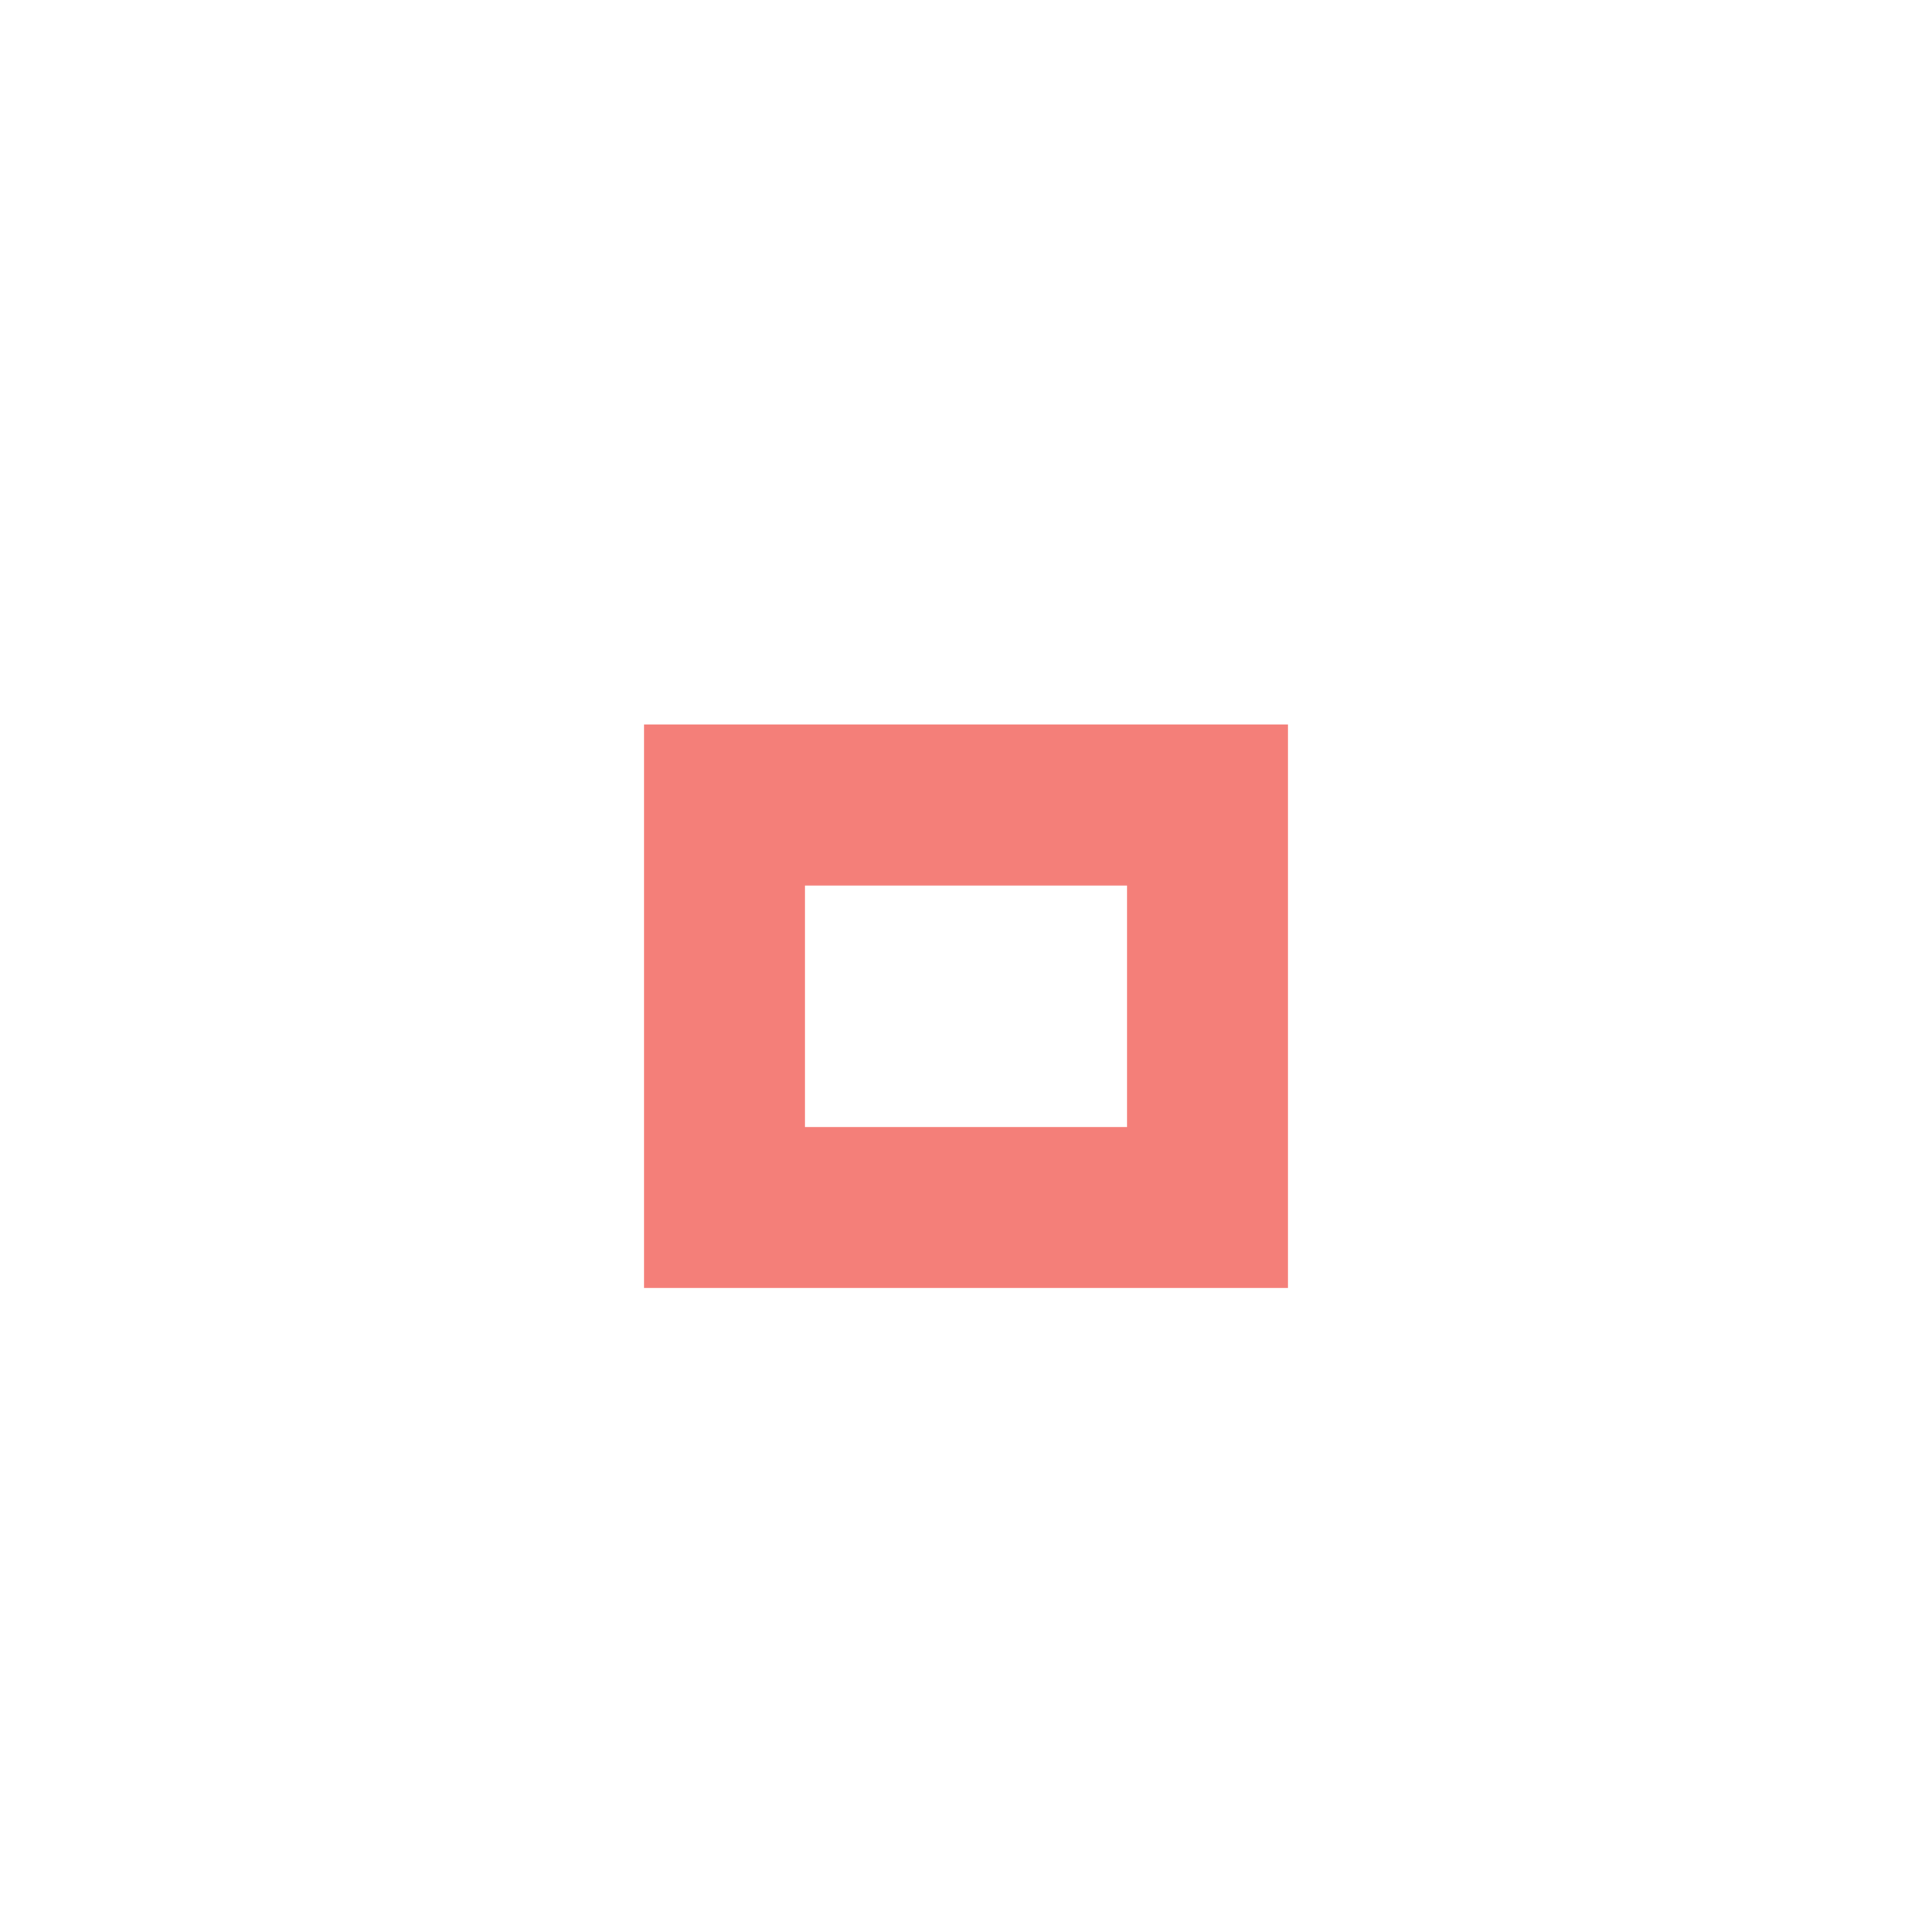
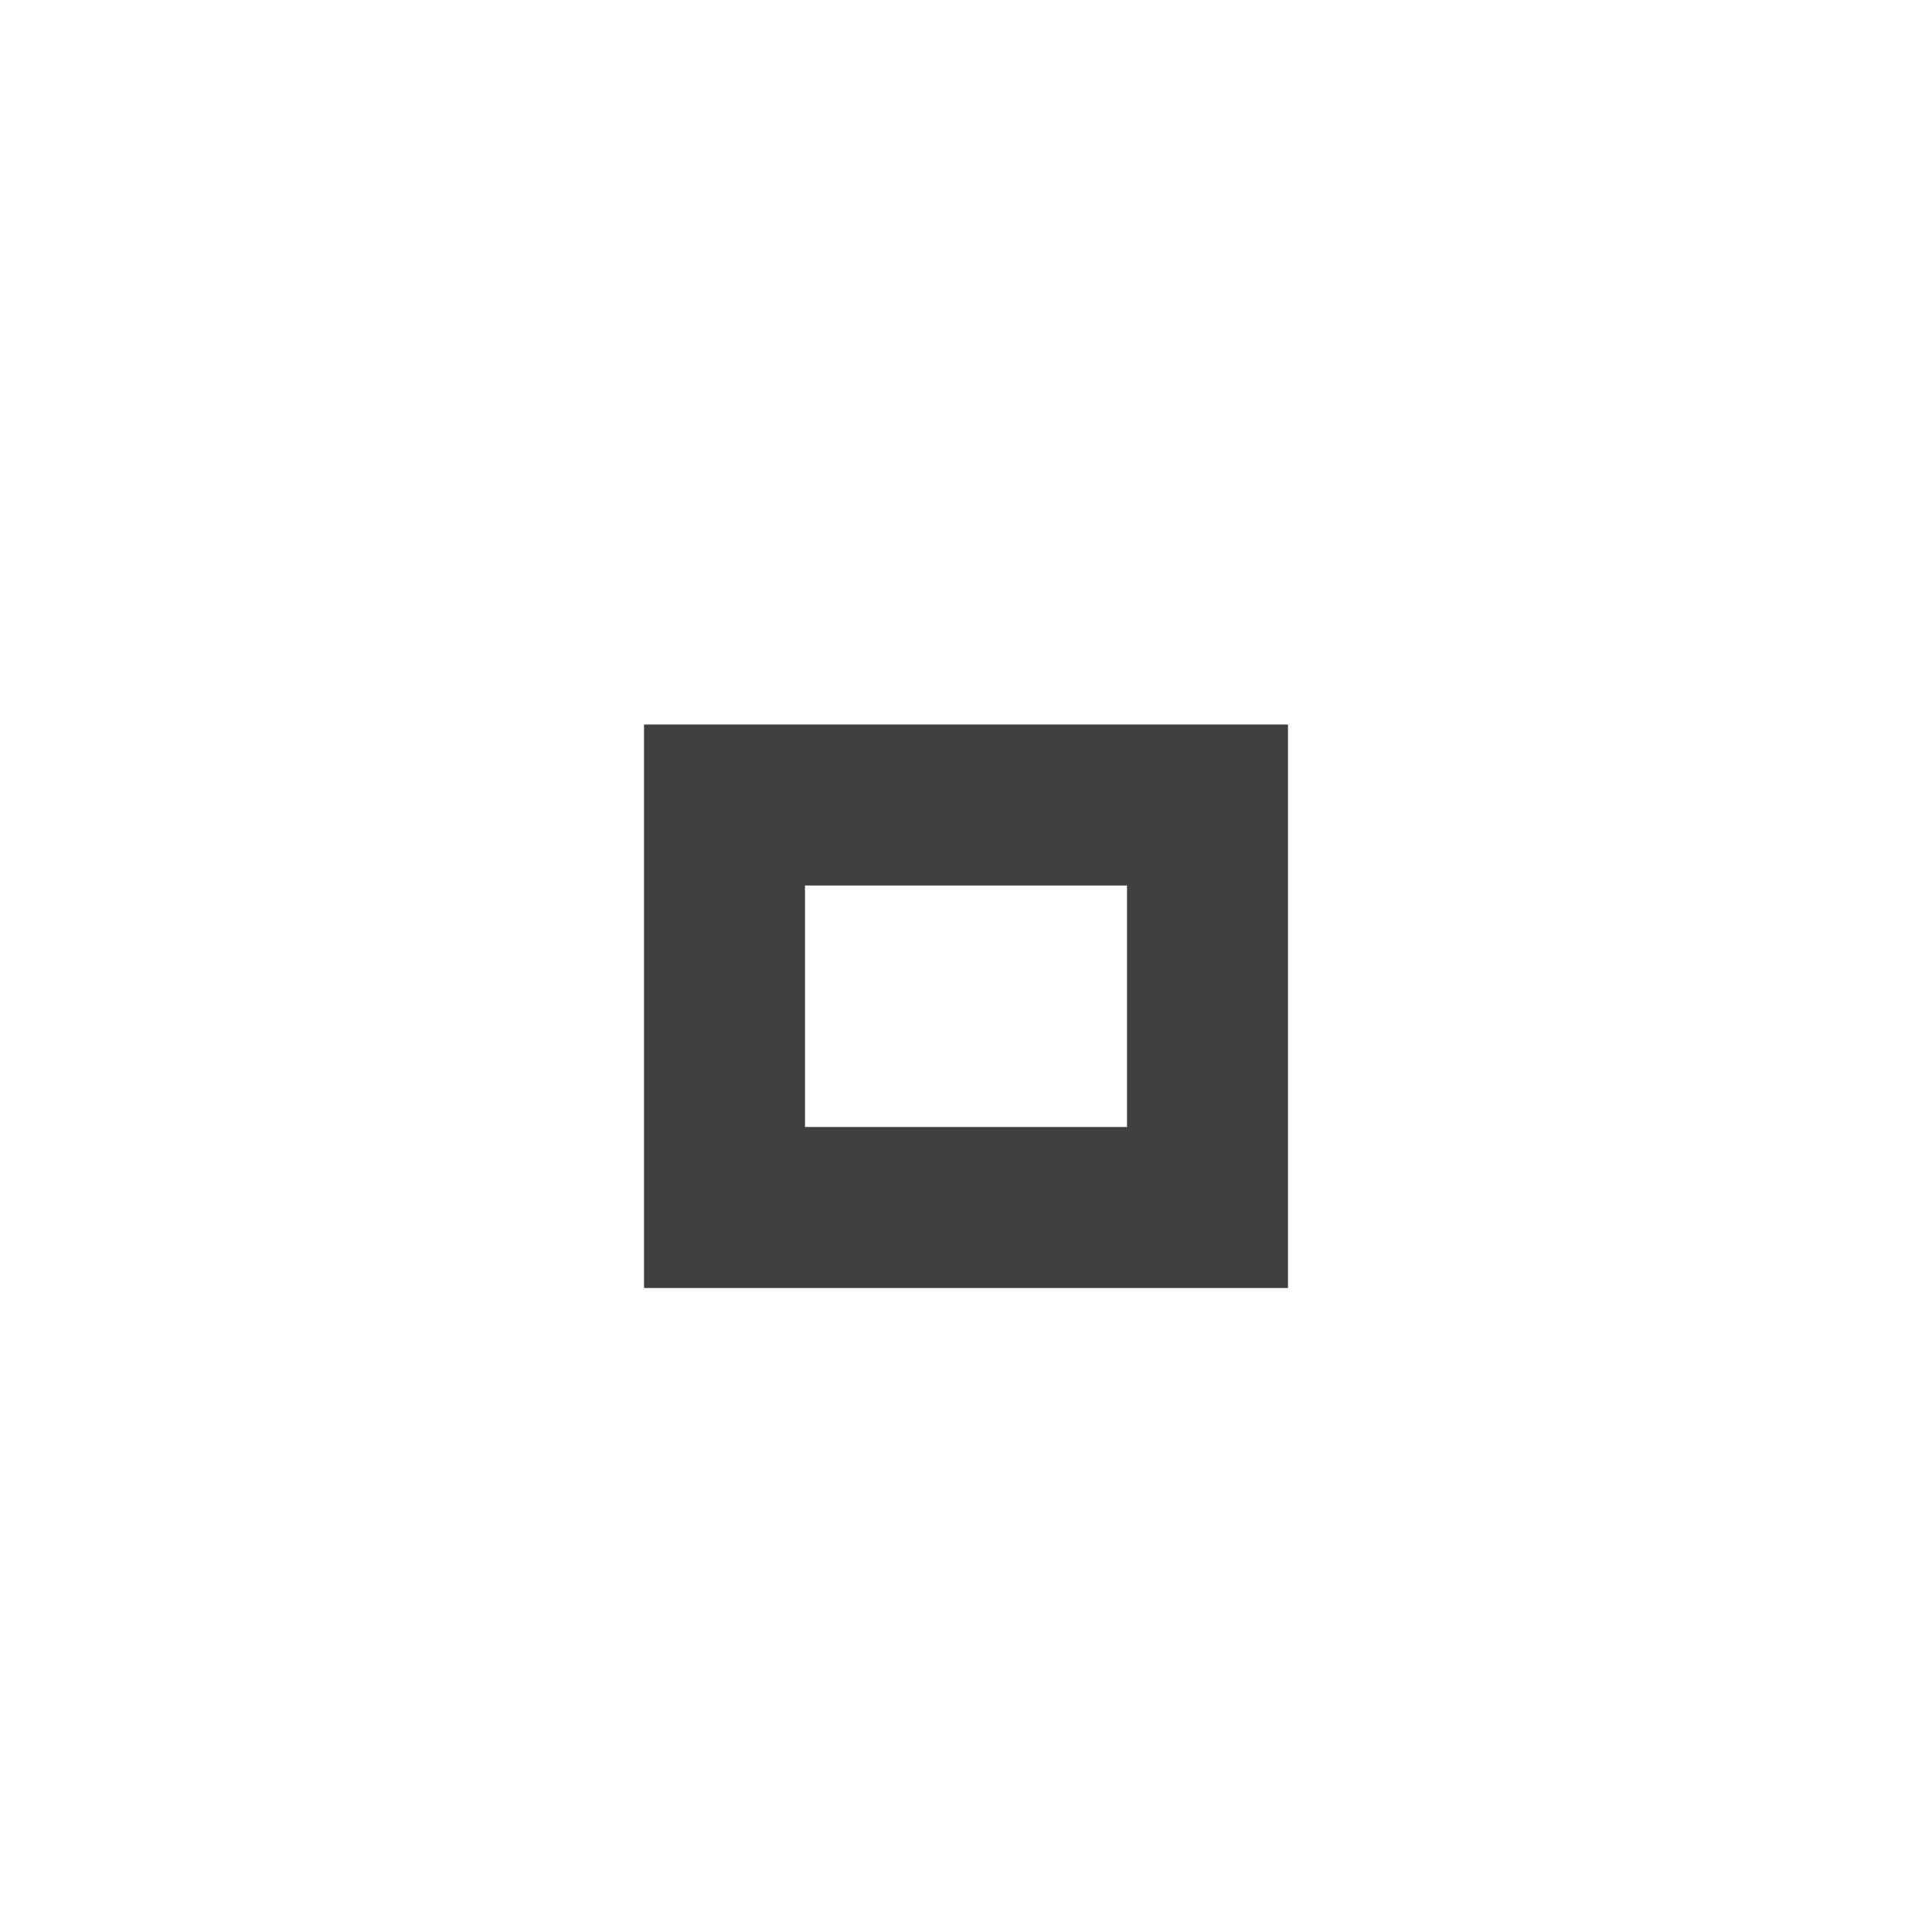
<svg xmlns="http://www.w3.org/2000/svg" version="1.1" x="0px" y="0px" width="24px" height="24px" viewBox="0 0 24 24">
-   <path fill="#f0544c" opacity="0.75" d="M14,14h-4v-3h4V14z M16,9H8v7h8V9z" />
+   <path fill="#%SEL_BG%" opacity="0.75" d="M14,14h-4v-3h4V14z M16,9H8v7h8V9z" />
</svg>
